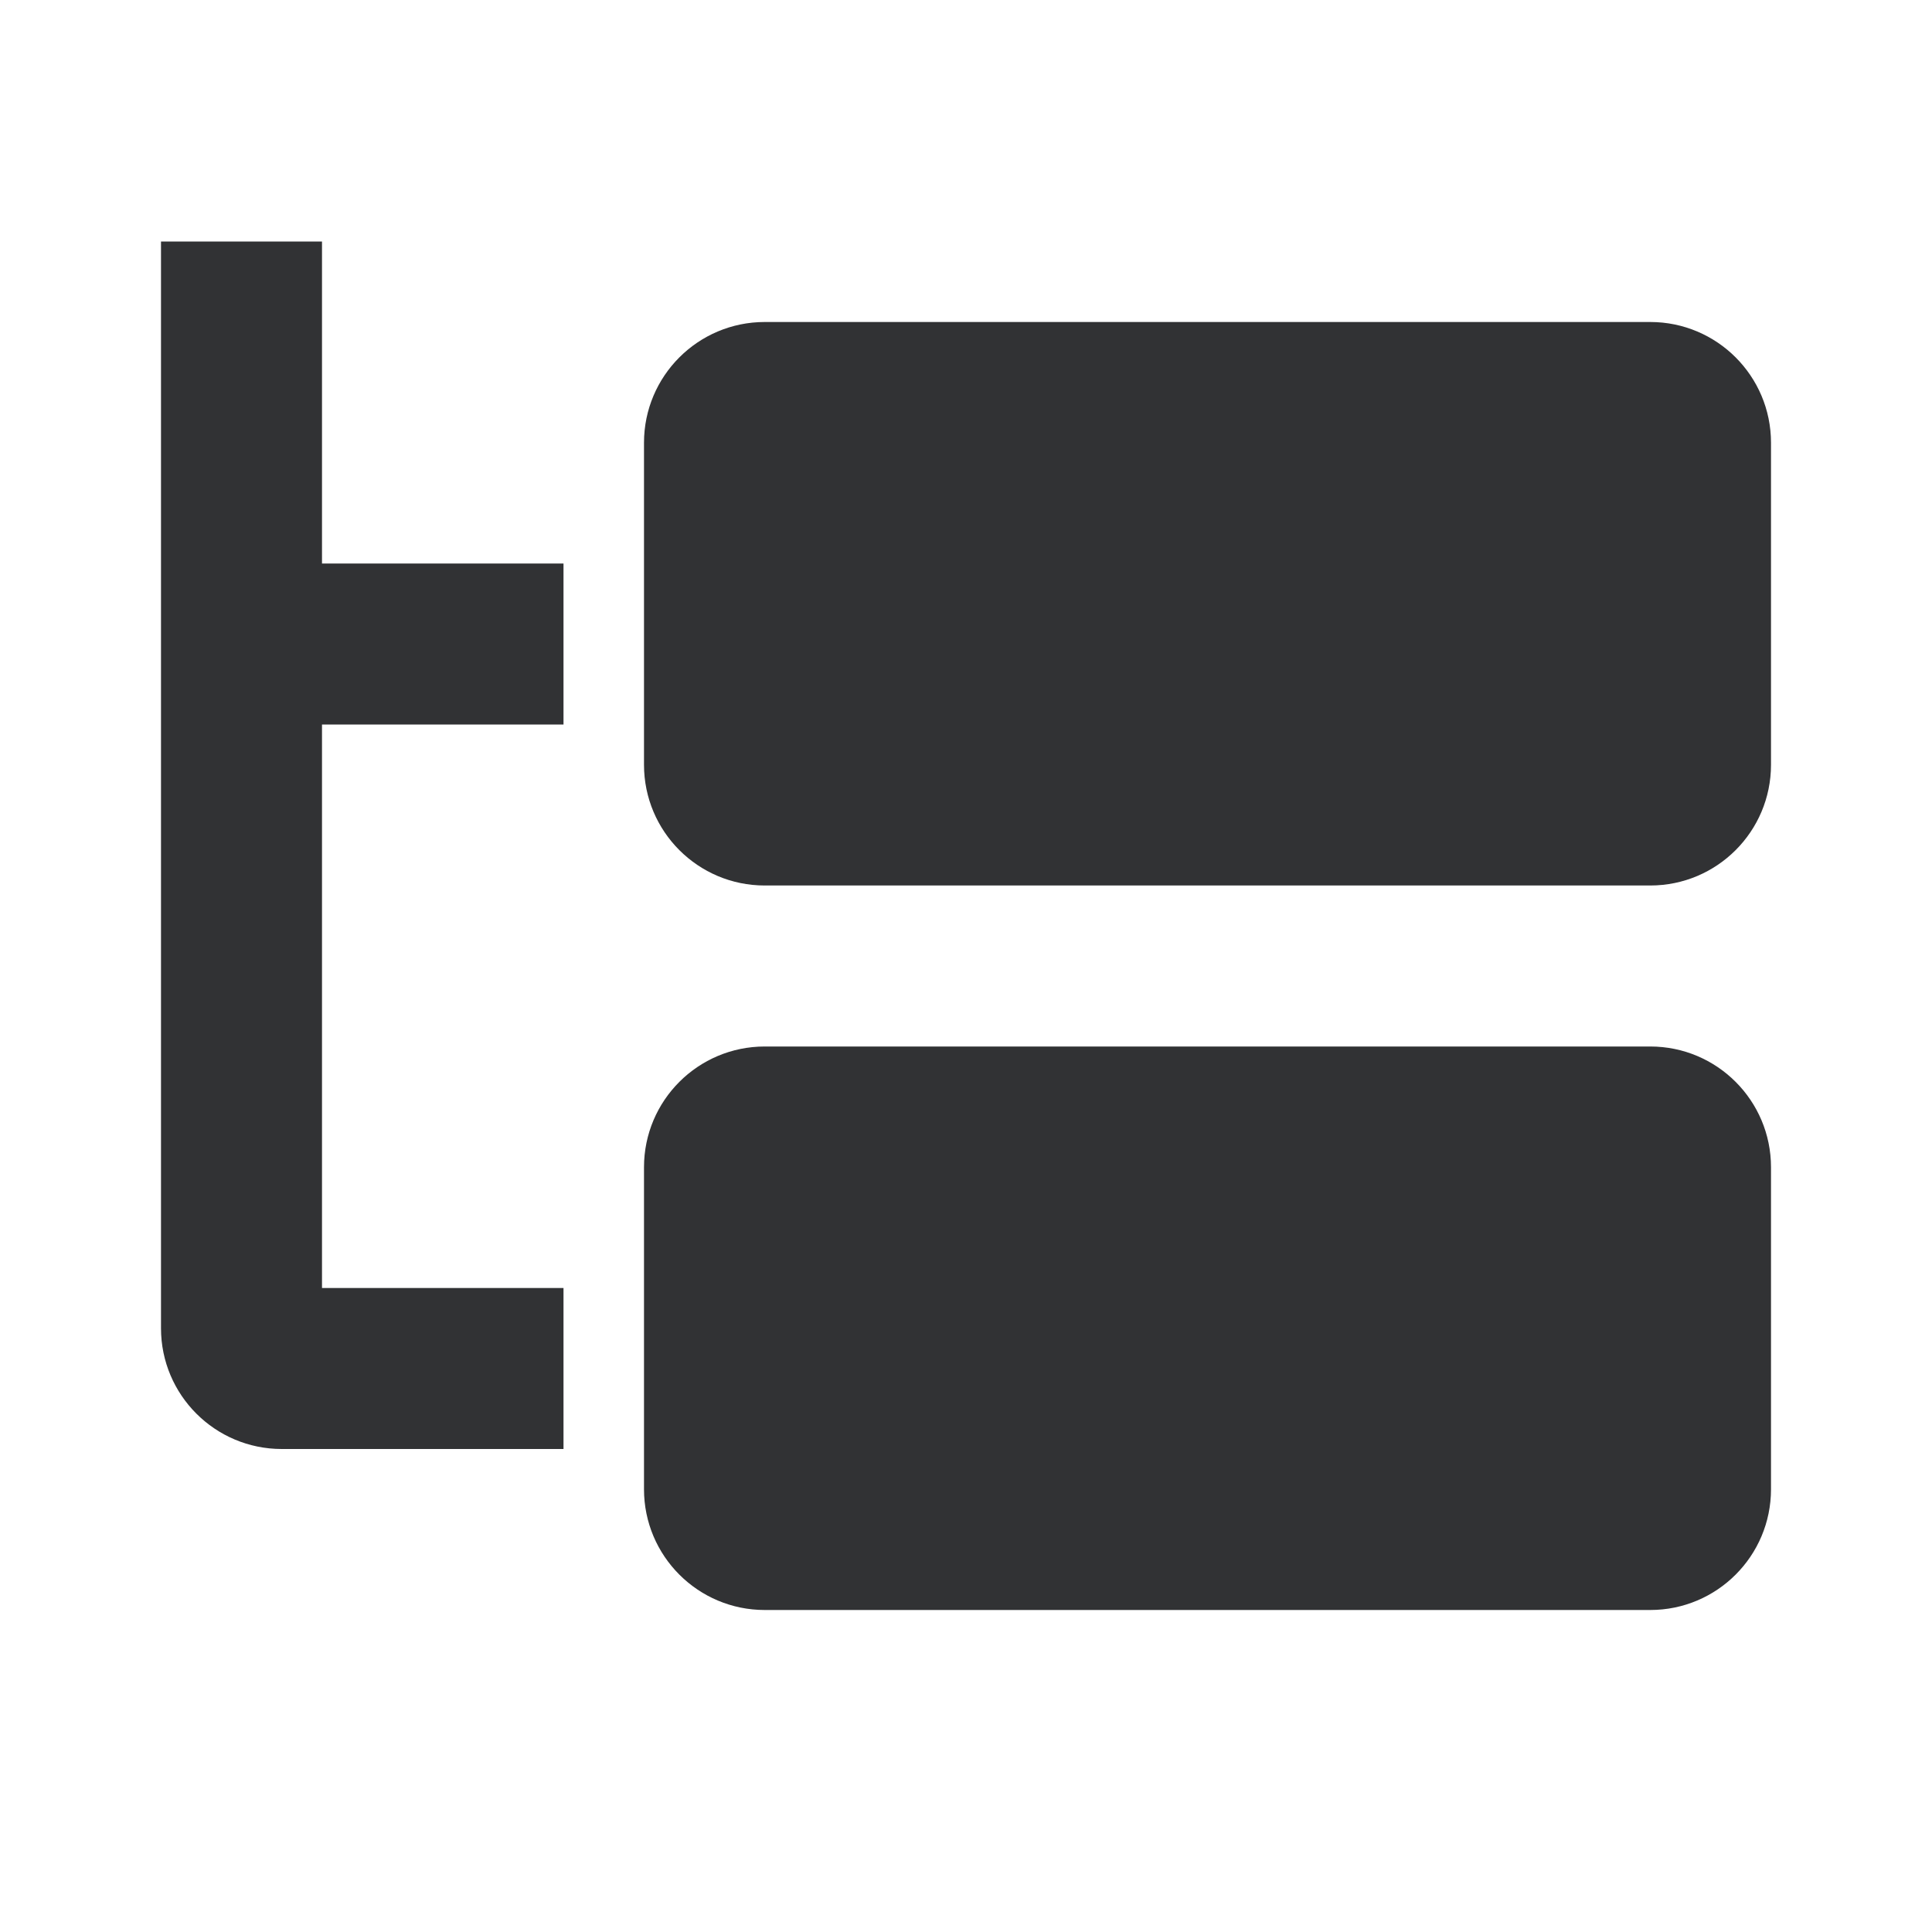
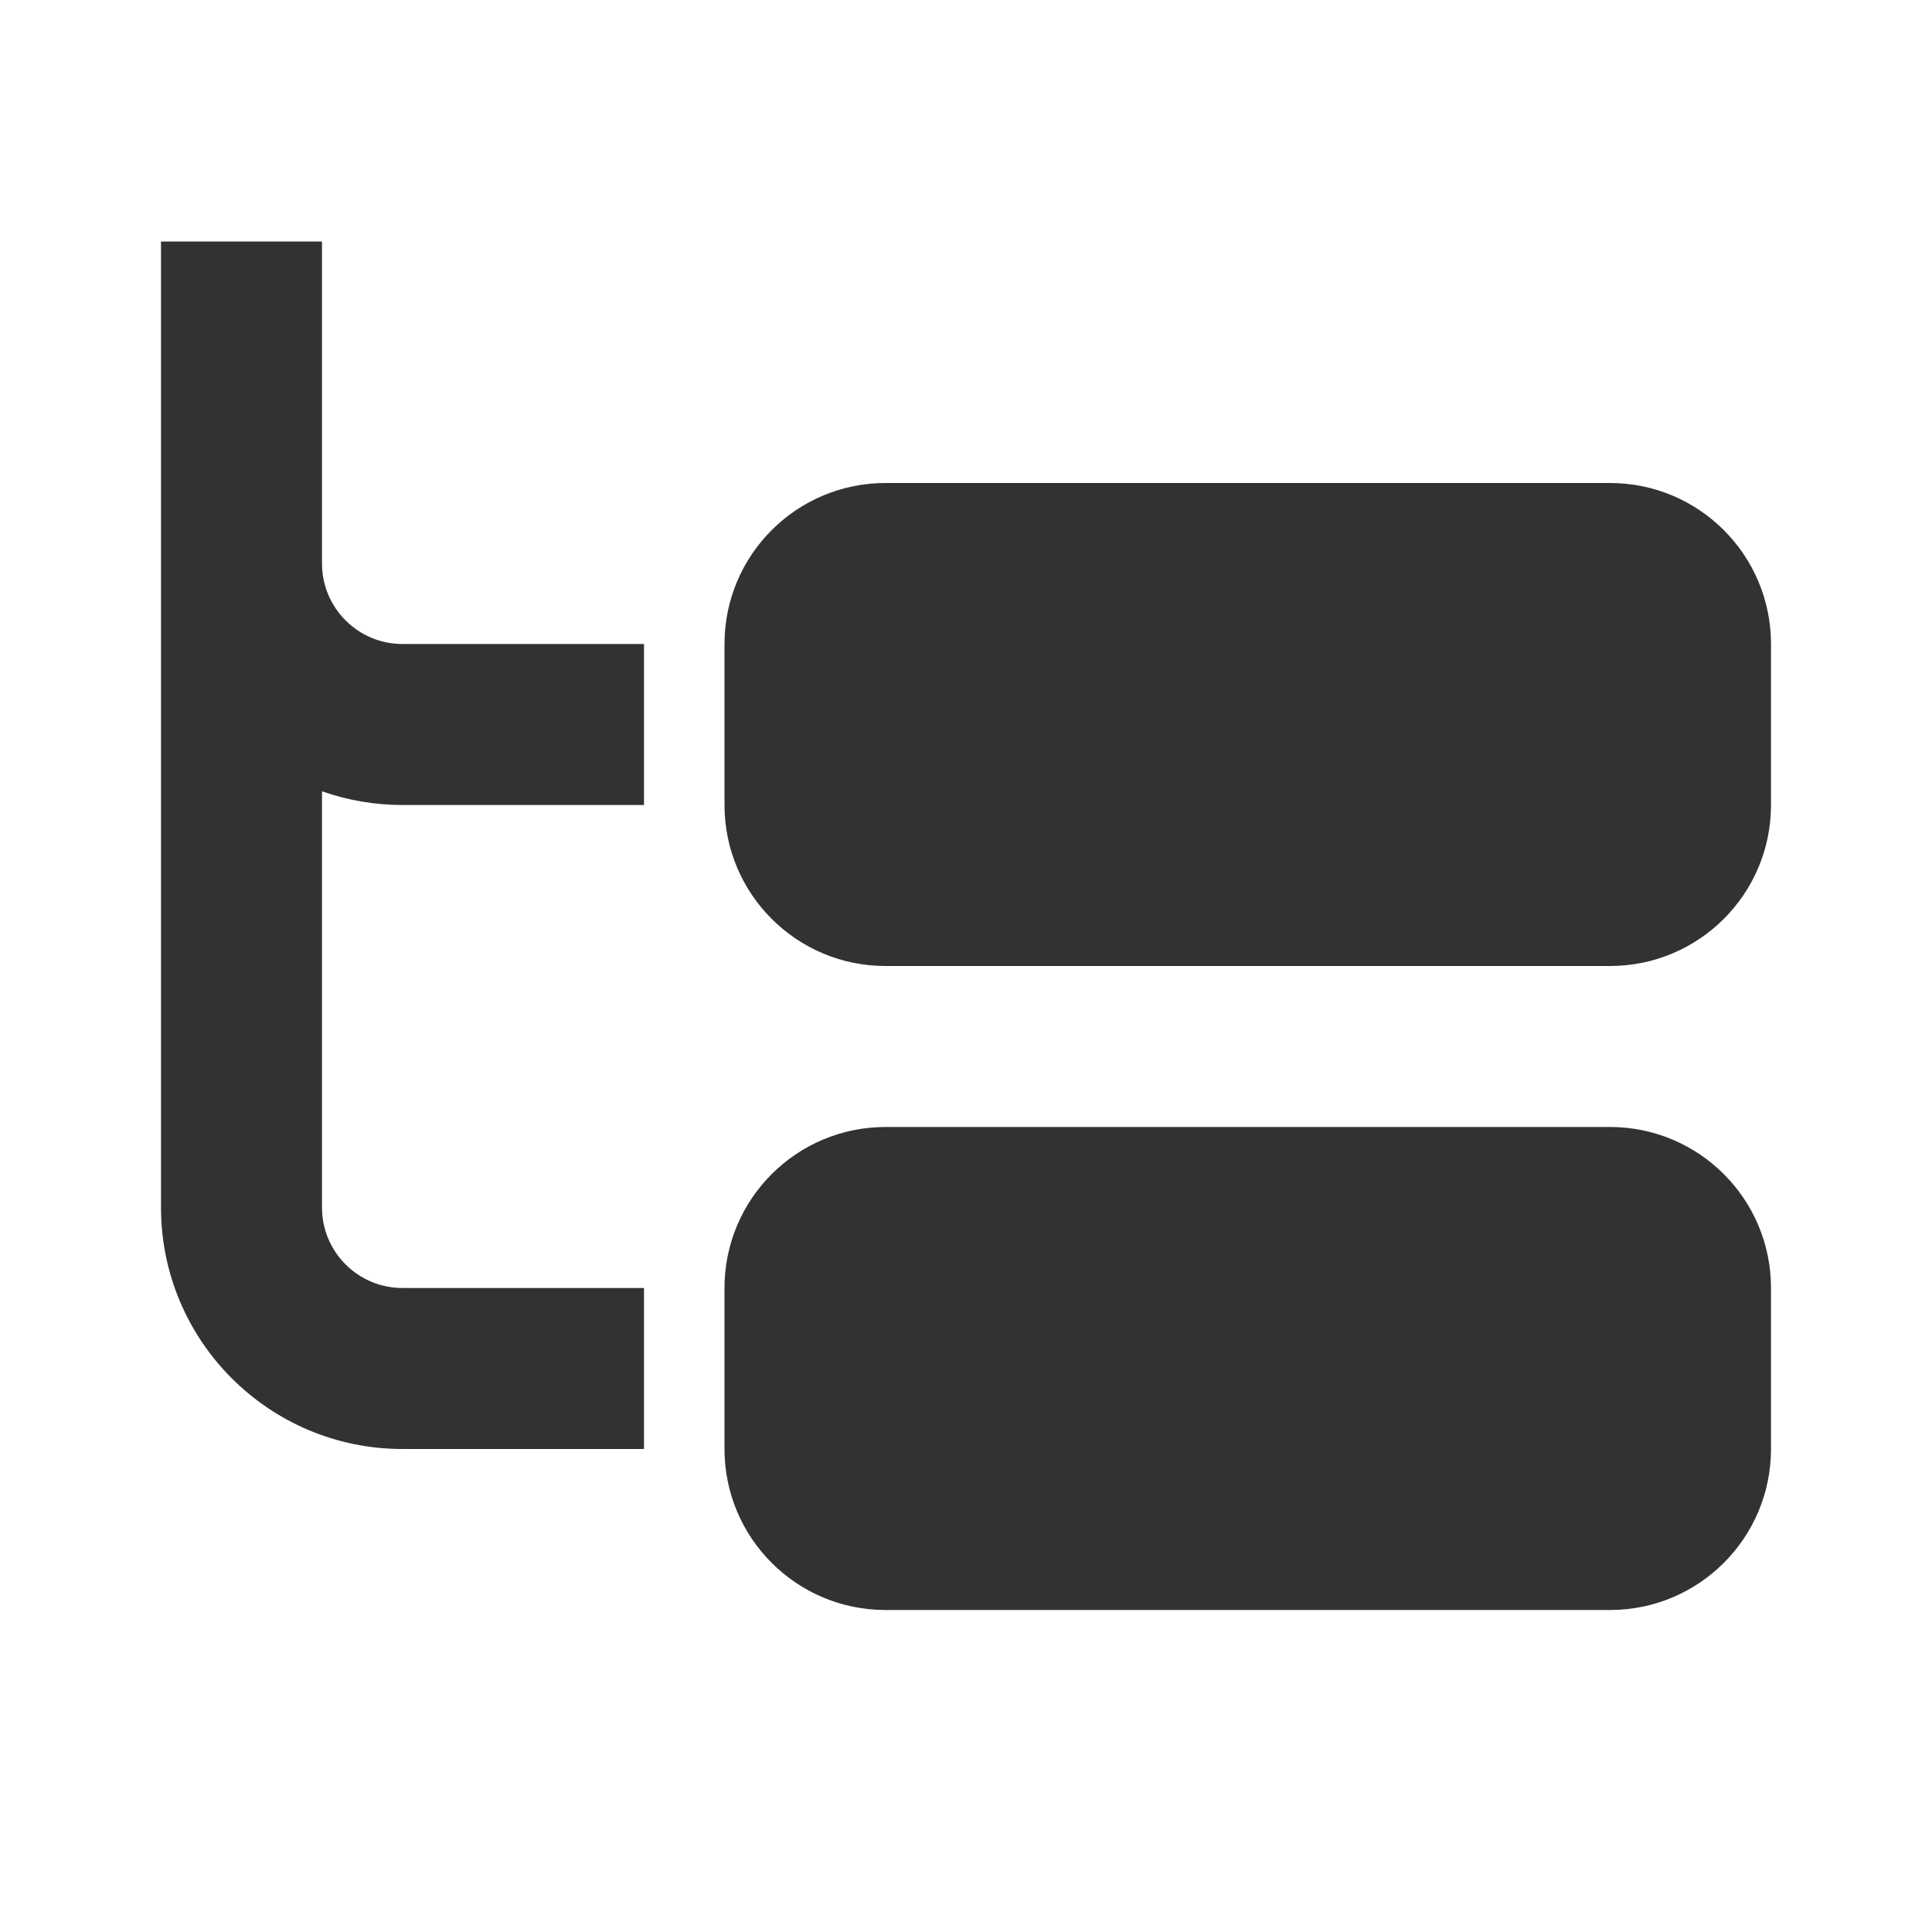
<svg xmlns="http://www.w3.org/2000/svg" width="24" height="24" fill="none" viewBox="0 0 24 24">
-   <path fill="#313234" d="M4 9v7h3v2H3.5A1.5 1.5 0 0 1 2 16.5V3h2v4h3v2zM9.5 4A1.5 1.5 0 0 0 8 5.5v4A1.5 1.5 0 0 0 9.5 11h11A1.5 1.5 0 0 0 22 9.5v-4A1.5 1.5 0 0 0 20.5 4zM9.5 13A1.5 1.5 0 0 0 8 14.5v4A1.5 1.5 0 0 0 9.5 20h11a1.5 1.5 0 0 0 1.5-1.5v-4a1.5 1.5 0 0 0-1.5-1.5z" />
+   <path fill="#313234" fill-rule="evenodd" d="M4 4V3H2v12a3 3 0 0 0 3 3h3v-2H5a1 1 0 0 1-1-1V9.83c.313.11.65.17 1 .17h3V8H5a1 1 0 0 1-1-1zm5 4a2 2 0 0 1 2-2h9a2 2 0 0 1 2 2v2a2 2 0 0 1-2 2h-9a2 2 0 0 1-2-2zm2 6a2 2 0 0 0-2 2v2a2 2 0 0 0 2 2h9a2 2 0 0 0 2-2v-2a2 2 0 0 0-2-2z" clip-rule="evenodd" />
</svg>
